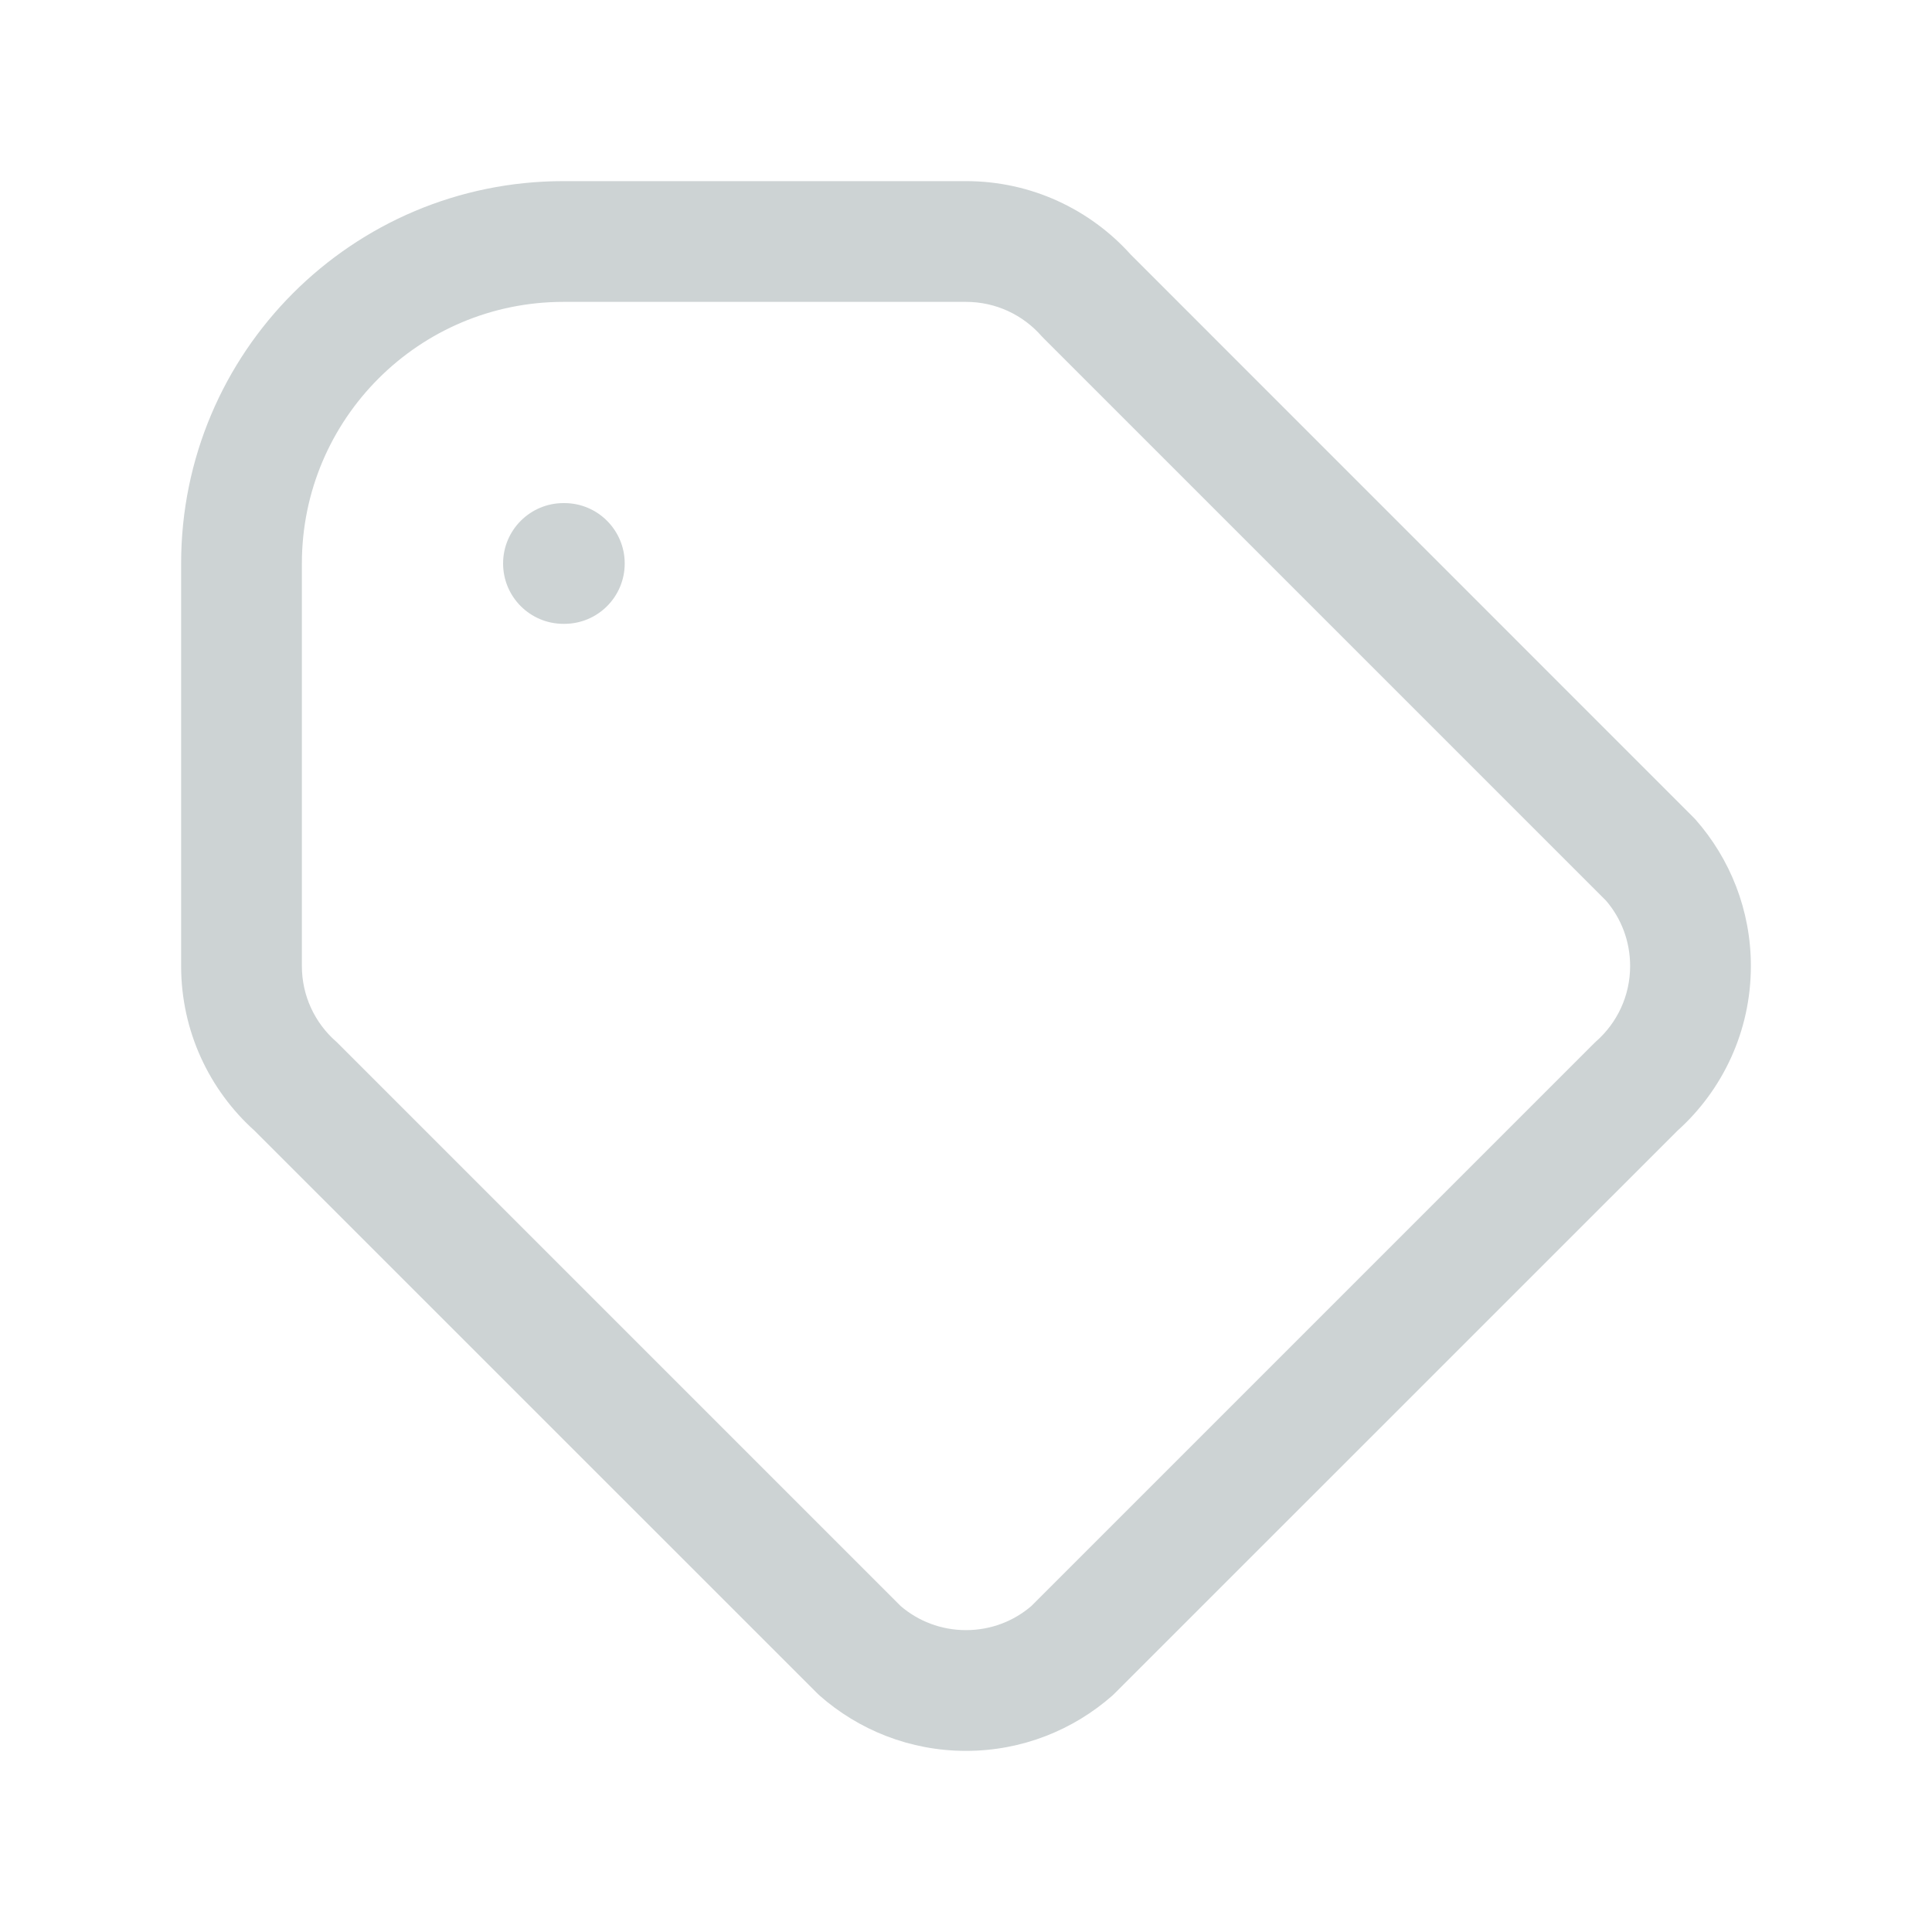
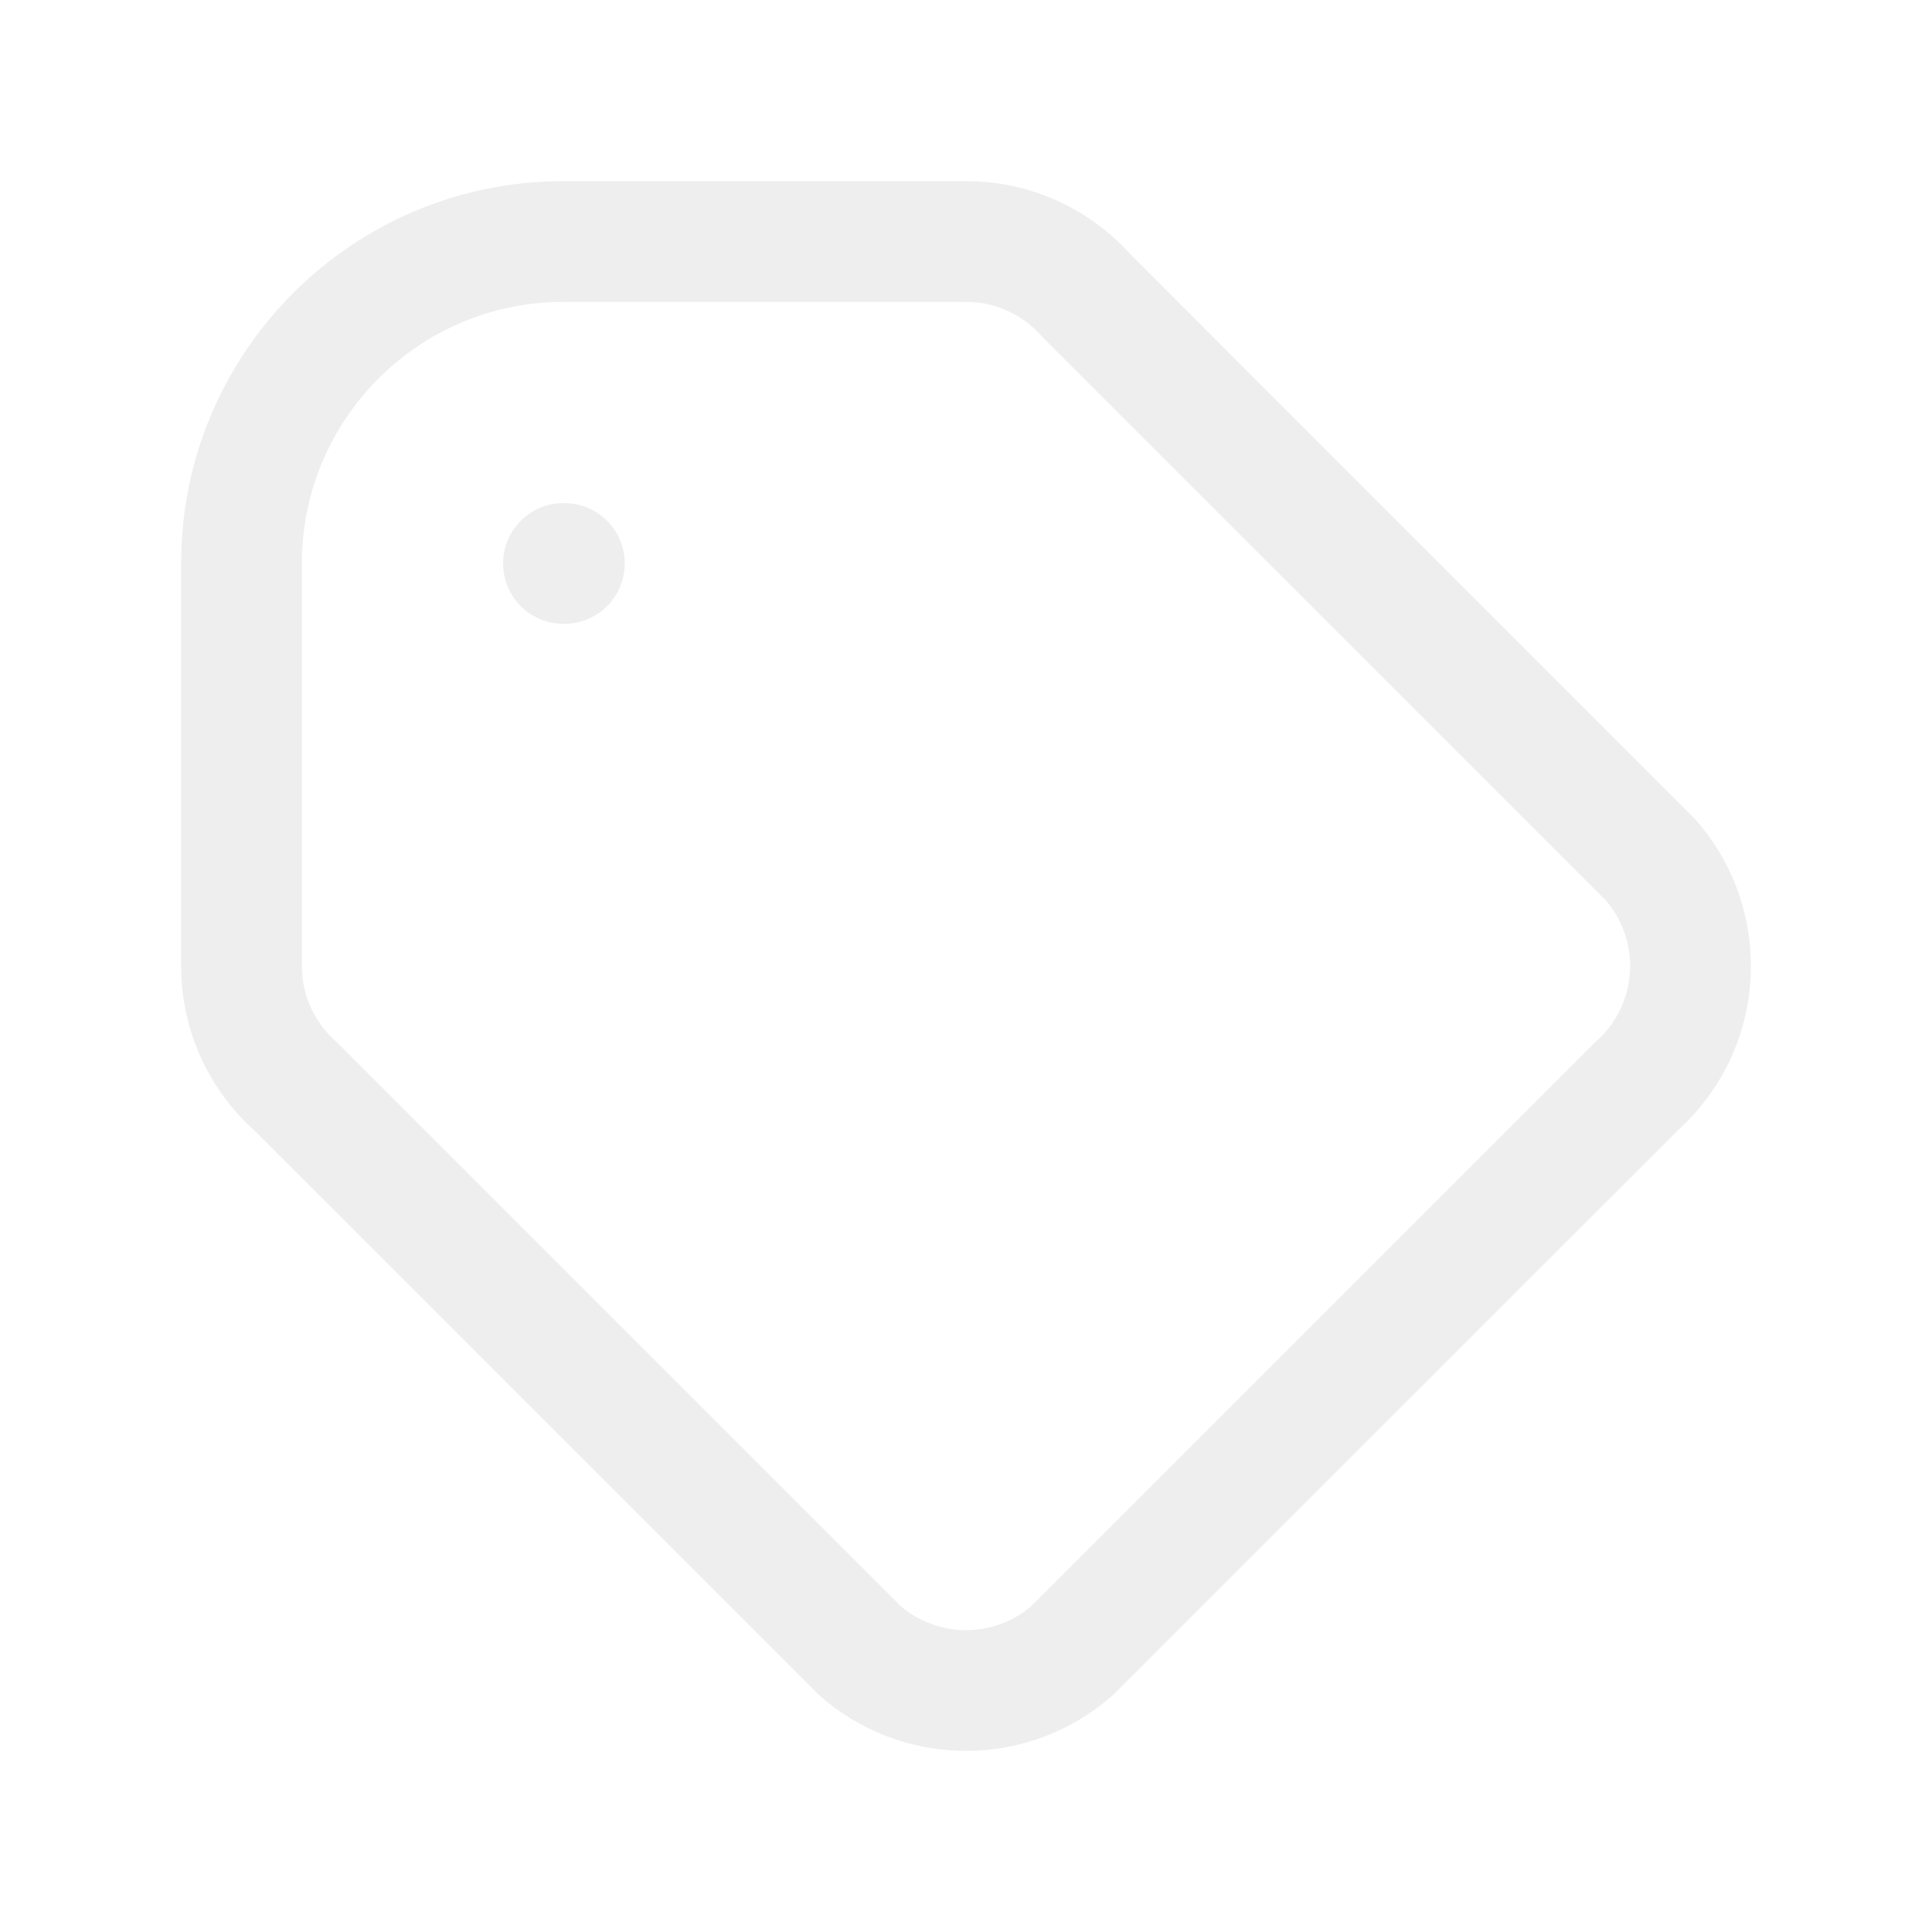
<svg xmlns="http://www.w3.org/2000/svg" width="20" height="20" viewBox="0 0 20 20" fill="none">
-   <path fill-rule="evenodd" clip-rule="evenodd" d="M5.833 3.125C4.338 3.125 3.125 4.338 3.125 5.833L3.125 10C3.125 10.311 3.261 10.59 3.478 10.781L3.492 10.794L9.324 16.626C9.506 16.782 9.742 16.875 10 16.875C10.258 16.875 10.494 16.782 10.676 16.626L16.494 10.808C16.503 10.799 16.512 10.79 16.522 10.781C16.739 10.59 16.875 10.311 16.875 10C16.875 9.742 16.782 9.506 16.626 9.324L10.808 3.506C10.799 3.497 10.79 3.488 10.781 3.478C10.59 3.261 10.311 3.125 10 3.125L5.833 3.125ZM1.875 5.833C1.875 3.647 3.647 1.875 5.833 1.875L10 1.875C10.677 1.875 11.286 2.169 11.705 2.635L17.525 8.456C17.534 8.465 17.543 8.474 17.552 8.484C17.908 8.888 18.125 9.419 18.125 10C18.125 10.677 17.831 11.286 17.365 11.705L11.544 17.525C11.535 17.534 11.526 17.543 11.516 17.552C11.112 17.908 10.581 18.125 10 18.125C9.419 18.125 8.888 17.908 8.484 17.552C8.474 17.543 8.465 17.534 8.456 17.525L2.635 11.705C2.169 11.286 1.875 10.677 1.875 10L1.875 5.833ZM5.208 5.833C5.208 5.488 5.488 5.208 5.833 5.208H5.842C6.187 5.208 6.467 5.488 6.467 5.833C6.467 6.179 6.187 6.458 5.842 6.458H5.833C5.488 6.458 5.208 6.179 5.208 5.833Z" fill="#CDD3D4" />
+   <path fill-rule="evenodd" clip-rule="evenodd" d="M5.833 3.125C4.338 3.125 3.125 4.338 3.125 5.833L3.125 10C3.125 10.311 3.261 10.59 3.478 10.781L3.492 10.794L9.324 16.626C9.506 16.782 9.742 16.875 10 16.875C10.258 16.875 10.494 16.782 10.676 16.626L16.494 10.808C16.503 10.799 16.512 10.79 16.522 10.781C16.739 10.59 16.875 10.311 16.875 10C16.875 9.742 16.782 9.506 16.626 9.324L10.808 3.506C10.799 3.497 10.79 3.488 10.781 3.478C10.59 3.261 10.311 3.125 10 3.125L5.833 3.125ZM1.875 5.833C1.875 3.647 3.647 1.875 5.833 1.875L10 1.875C10.677 1.875 11.286 2.169 11.705 2.635L17.525 8.456C17.534 8.465 17.543 8.474 17.552 8.484C17.908 8.888 18.125 9.419 18.125 10C18.125 10.677 17.831 11.286 17.365 11.705L11.544 17.525C11.535 17.534 11.526 17.543 11.516 17.552C11.112 17.908 10.581 18.125 10 18.125C9.419 18.125 8.888 17.908 8.484 17.552C8.474 17.543 8.465 17.534 8.456 17.525L2.635 11.705C2.169 11.286 1.875 10.677 1.875 10L1.875 5.833ZM5.208 5.833C5.208 5.488 5.488 5.208 5.833 5.208H5.842C6.187 5.208 6.467 5.488 6.467 5.833C6.467 6.179 6.187 6.458 5.842 6.458H5.833C5.488 6.458 5.208 6.179 5.208 5.833Z" fill="#eeeeee" />
</svg>
